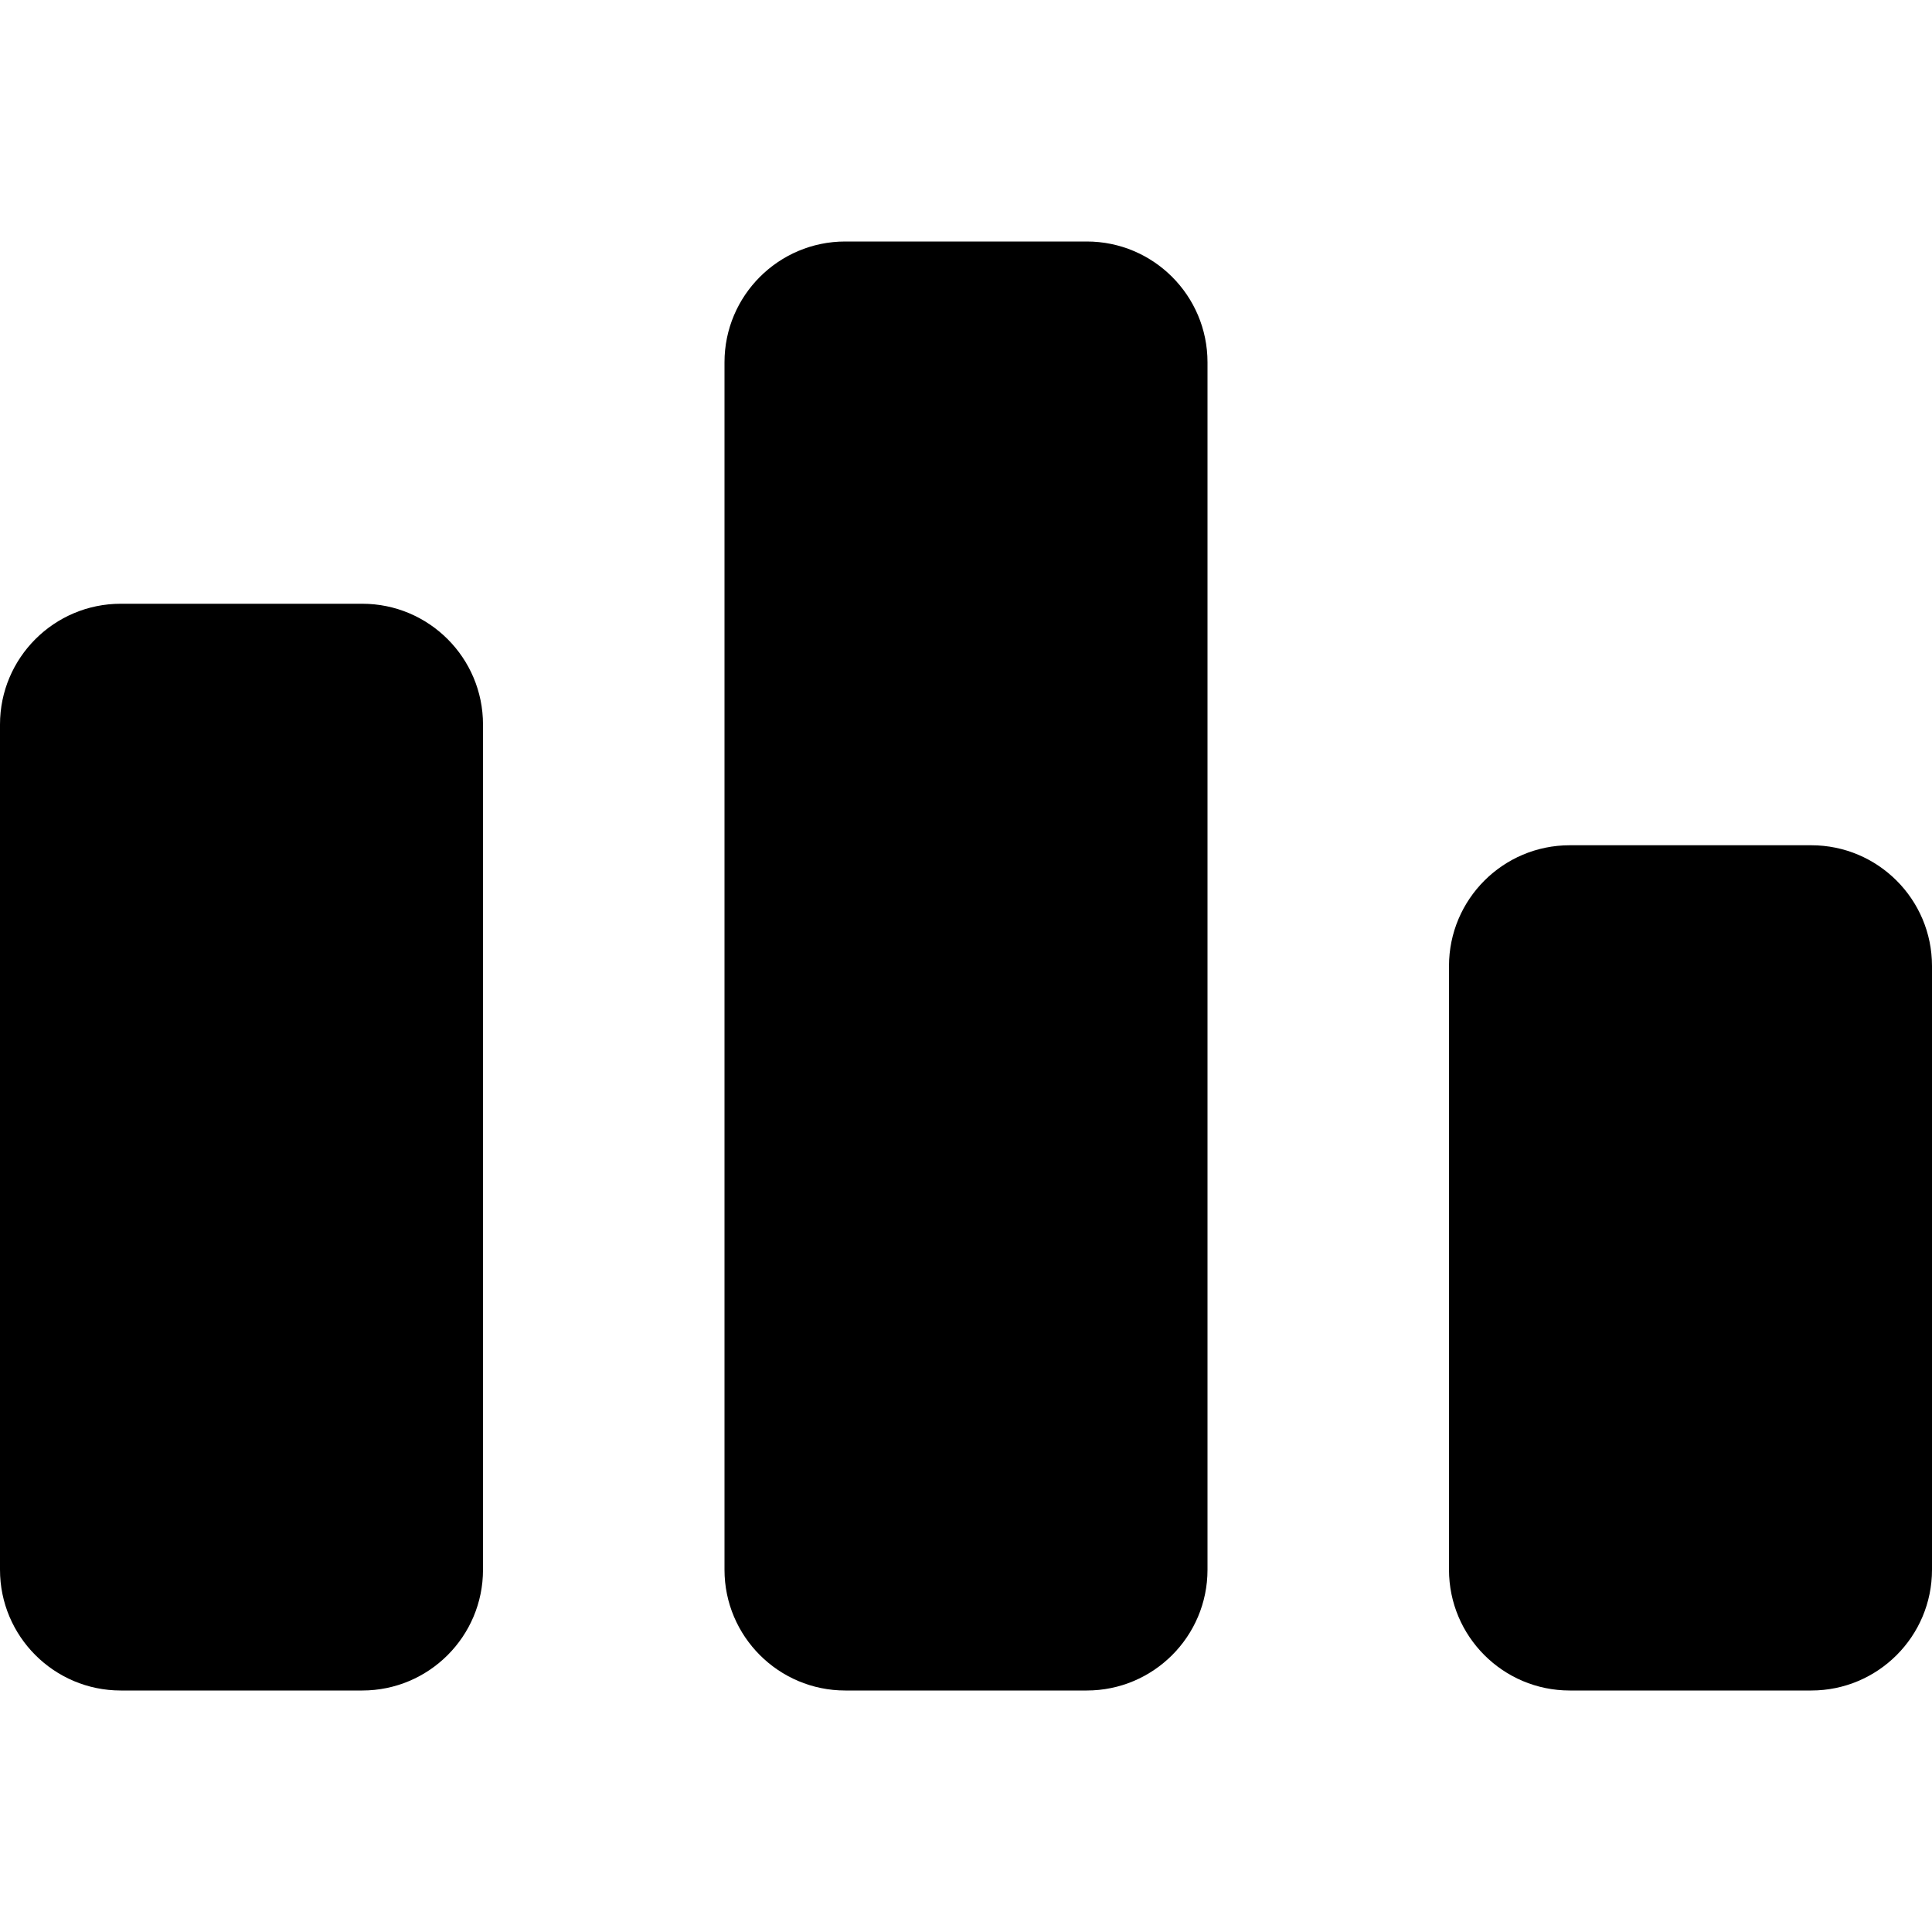
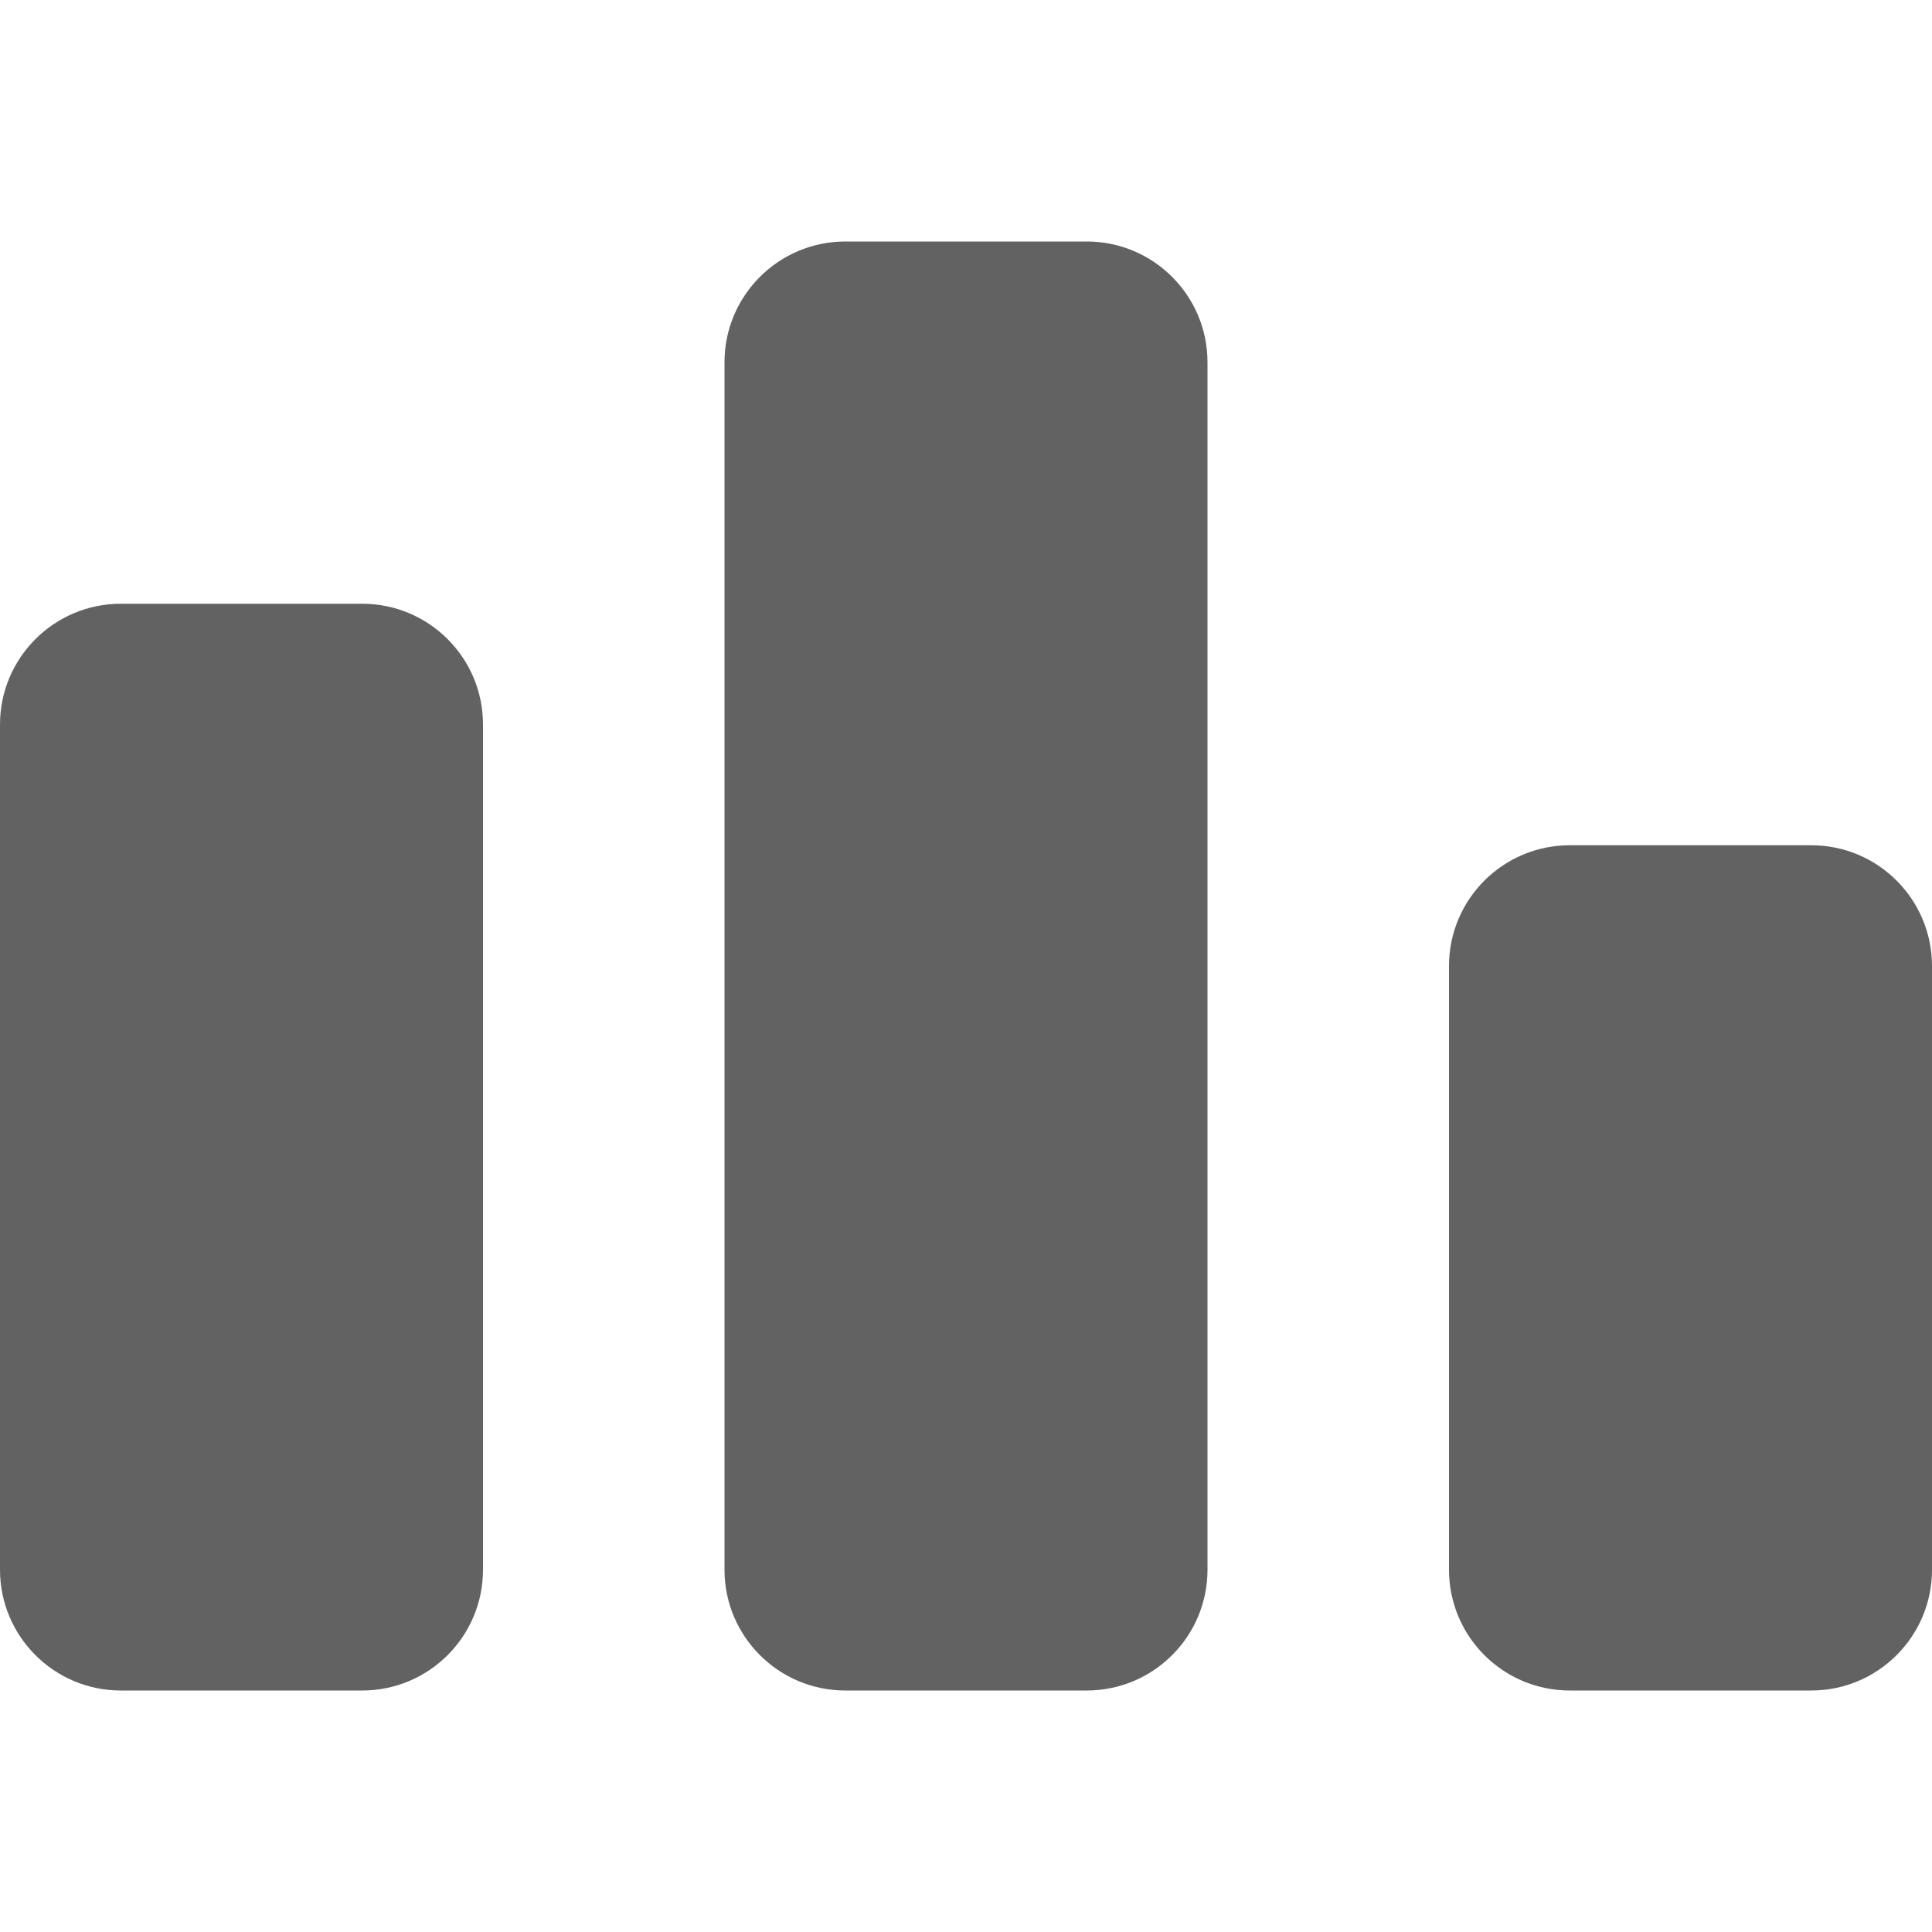
- <svg xmlns="http://www.w3.org/2000/svg" role="img" viewBox="0 0 24 24">
-   <path d="M4.5 7.5C5.328 7.5 6 8.172 6 9v10.5c0 .828-.672 1.5-1.5 1.5h-3C.673 21 0 20.328 0 19.5V9c0-.828.673-1.5 1.5-1.5h3zm9-4.5c.828 0 1.5.672 1.5 1.5v15c0 .828-.672 1.5-1.5 1.5h-3c-.827 0-1.5-.672-1.5-1.5v-15c0-.828.673-1.5 1.5-1.5h3zm9 7.5c.828 0 1.5.672 1.5 1.5v7.5c0 .828-.672 1.5-1.5 1.5h-3c-.828 0-1.5-.672-1.5-1.5V12c0-.828.672-1.5 1.5-1.5h3z" />
+ <svg xmlns="http://www.w3.org/2000/svg" width="24" height="24" style="-ms-transform: rotate(360deg); -webkit-transform: rotate(360deg); transform: rotate(360deg);" preserveAspectRatio="xMidYMid meet" viewBox="0 0 24 24">
+   <path d="M4.5 7.5A1.5 1.5 0 0 1 6 9v10.5A1.5 1.5 0 0 1 4.5 21h-3C.673 21 0 20.328 0 19.5V9c0-.828.673-1.5 1.5-1.5h3zm9-4.5A1.5 1.5 0 0 1 15 4.5v15a1.5 1.5 0 0 1-1.5 1.5h-3c-.827 0-1.5-.672-1.5-1.5v-15c0-.828.673-1.5 1.5-1.5h3zm9 7.5A1.5 1.5 0 0 1 24 12v7.5a1.5 1.5 0 0 1-1.5 1.5h-3a1.5 1.5 0 0 1-1.5-1.5V12a1.5 1.5 0 0 1 1.5-1.5h3z" fill="#626262" />
+   <rect x="0" y="0" width="24" height="24" fill="rgba(0, 0, 0, 0)" />
</svg>
